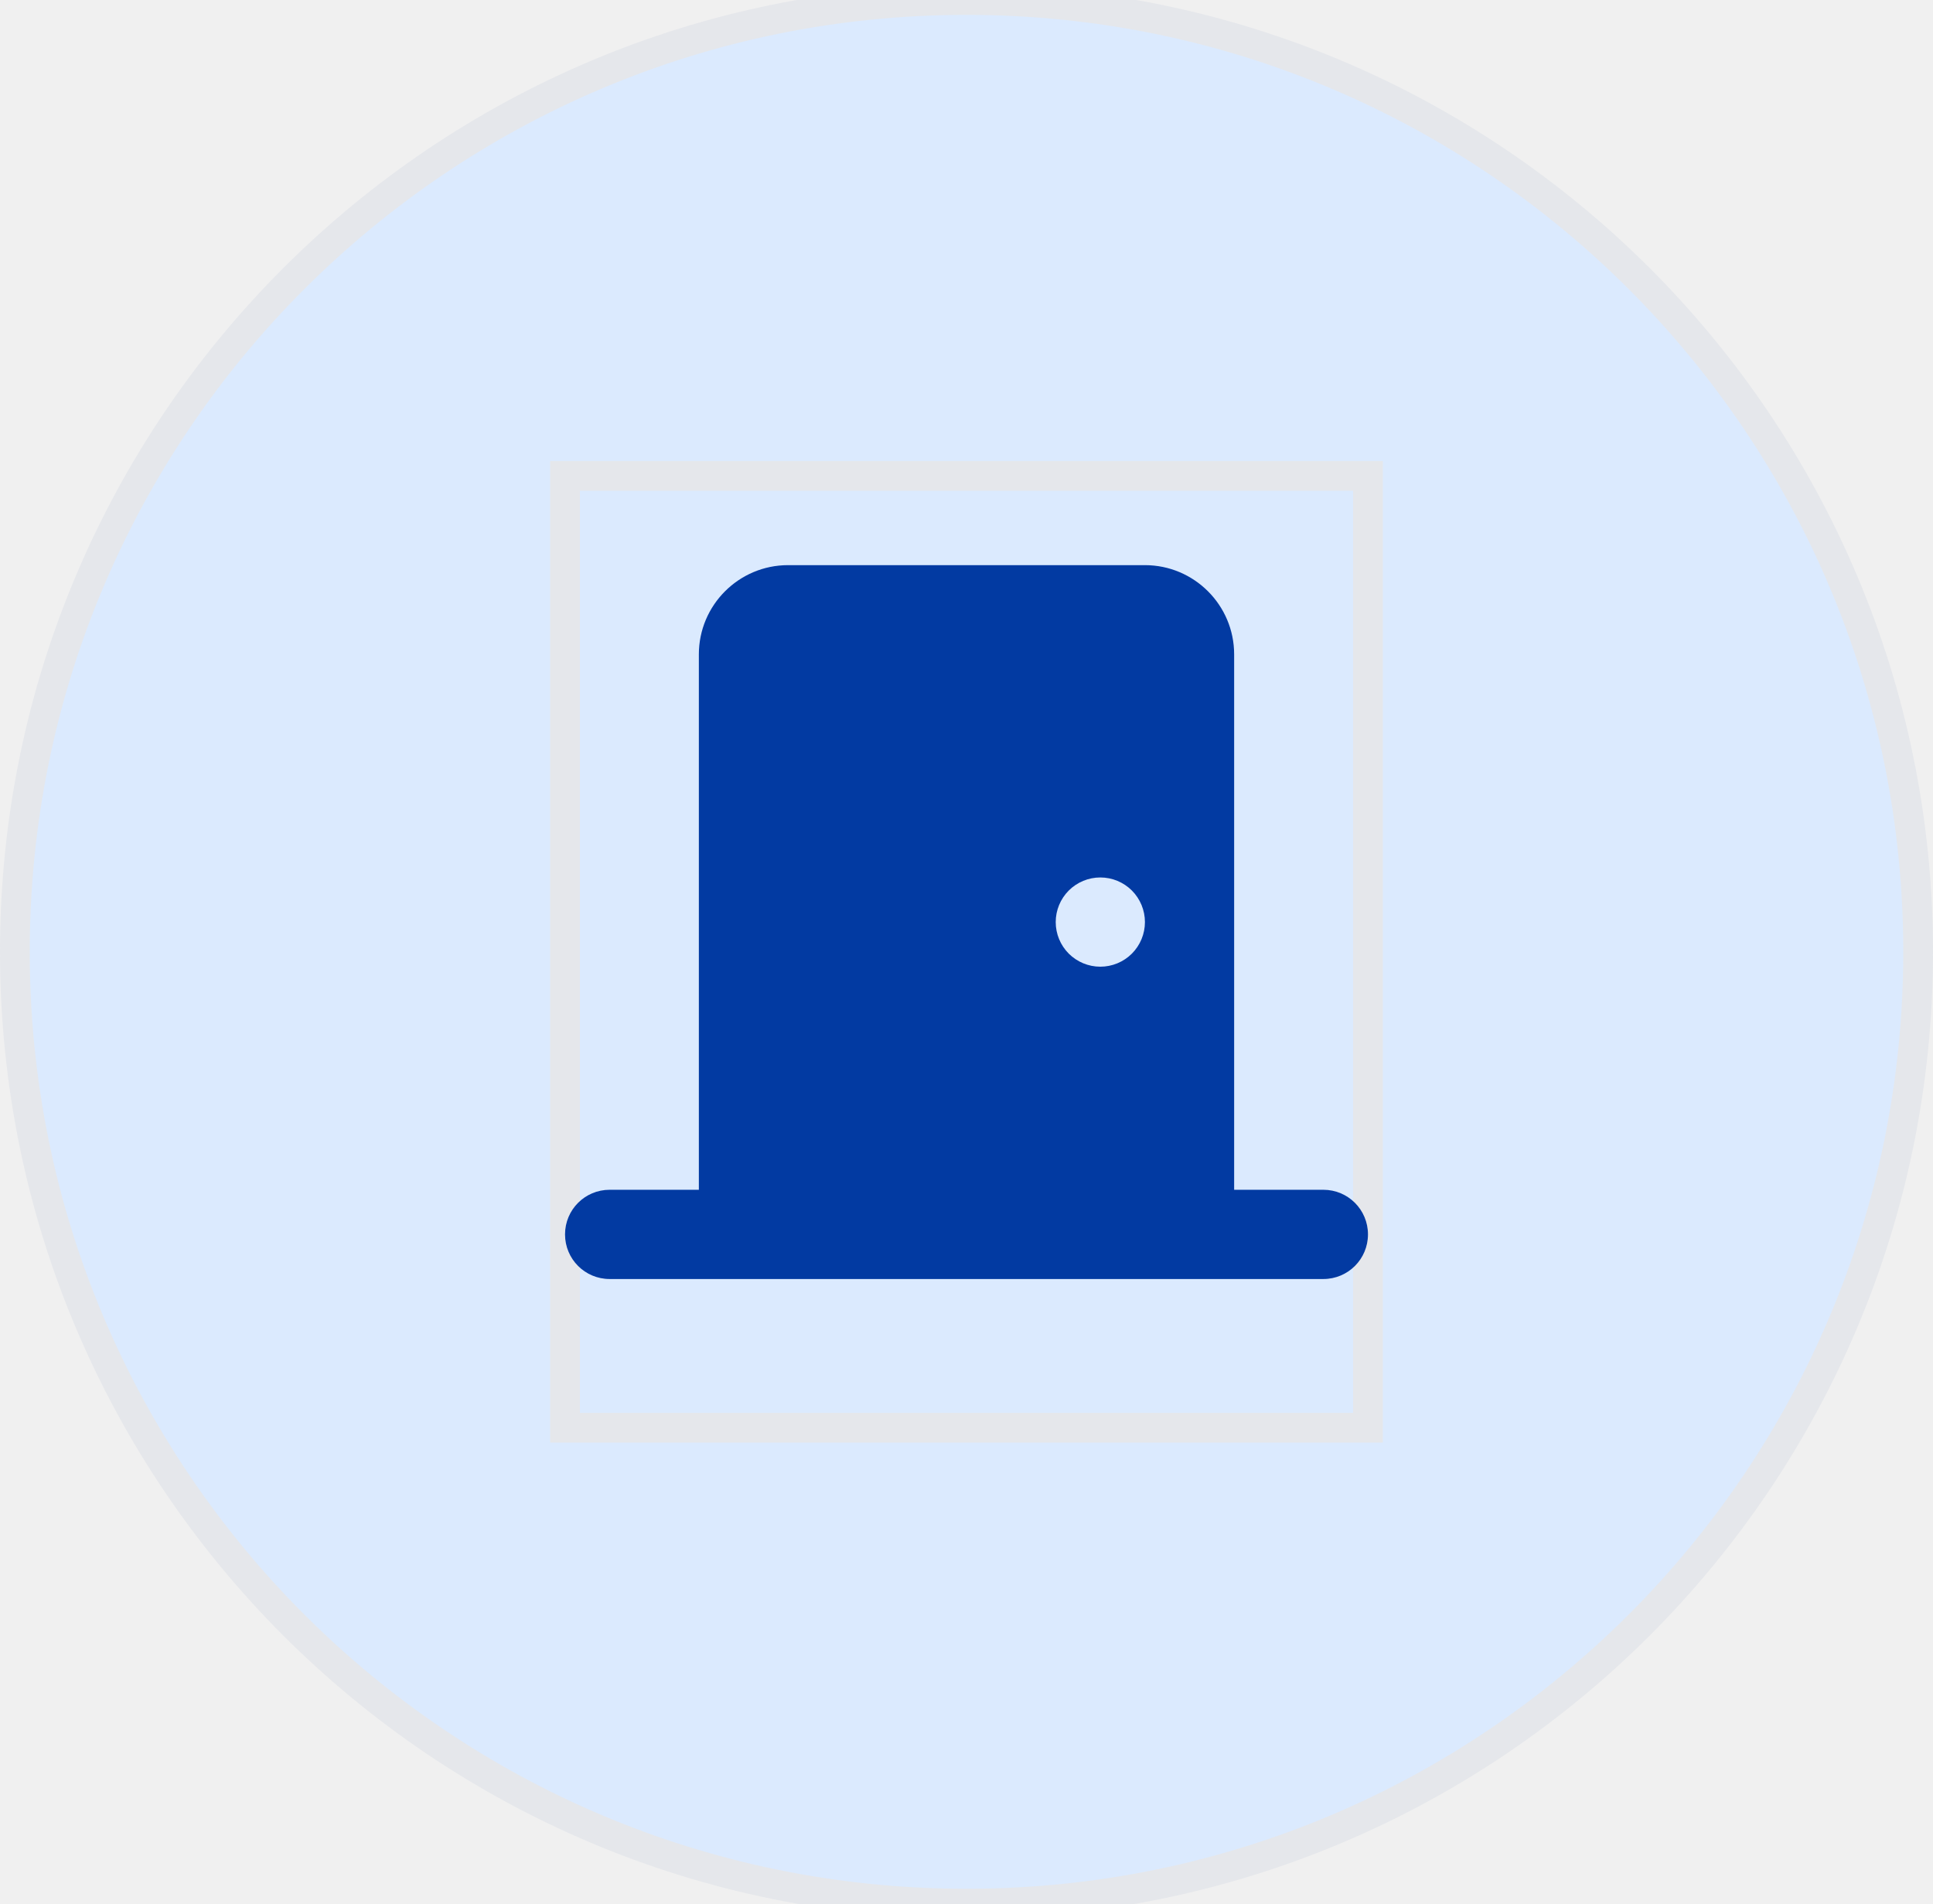
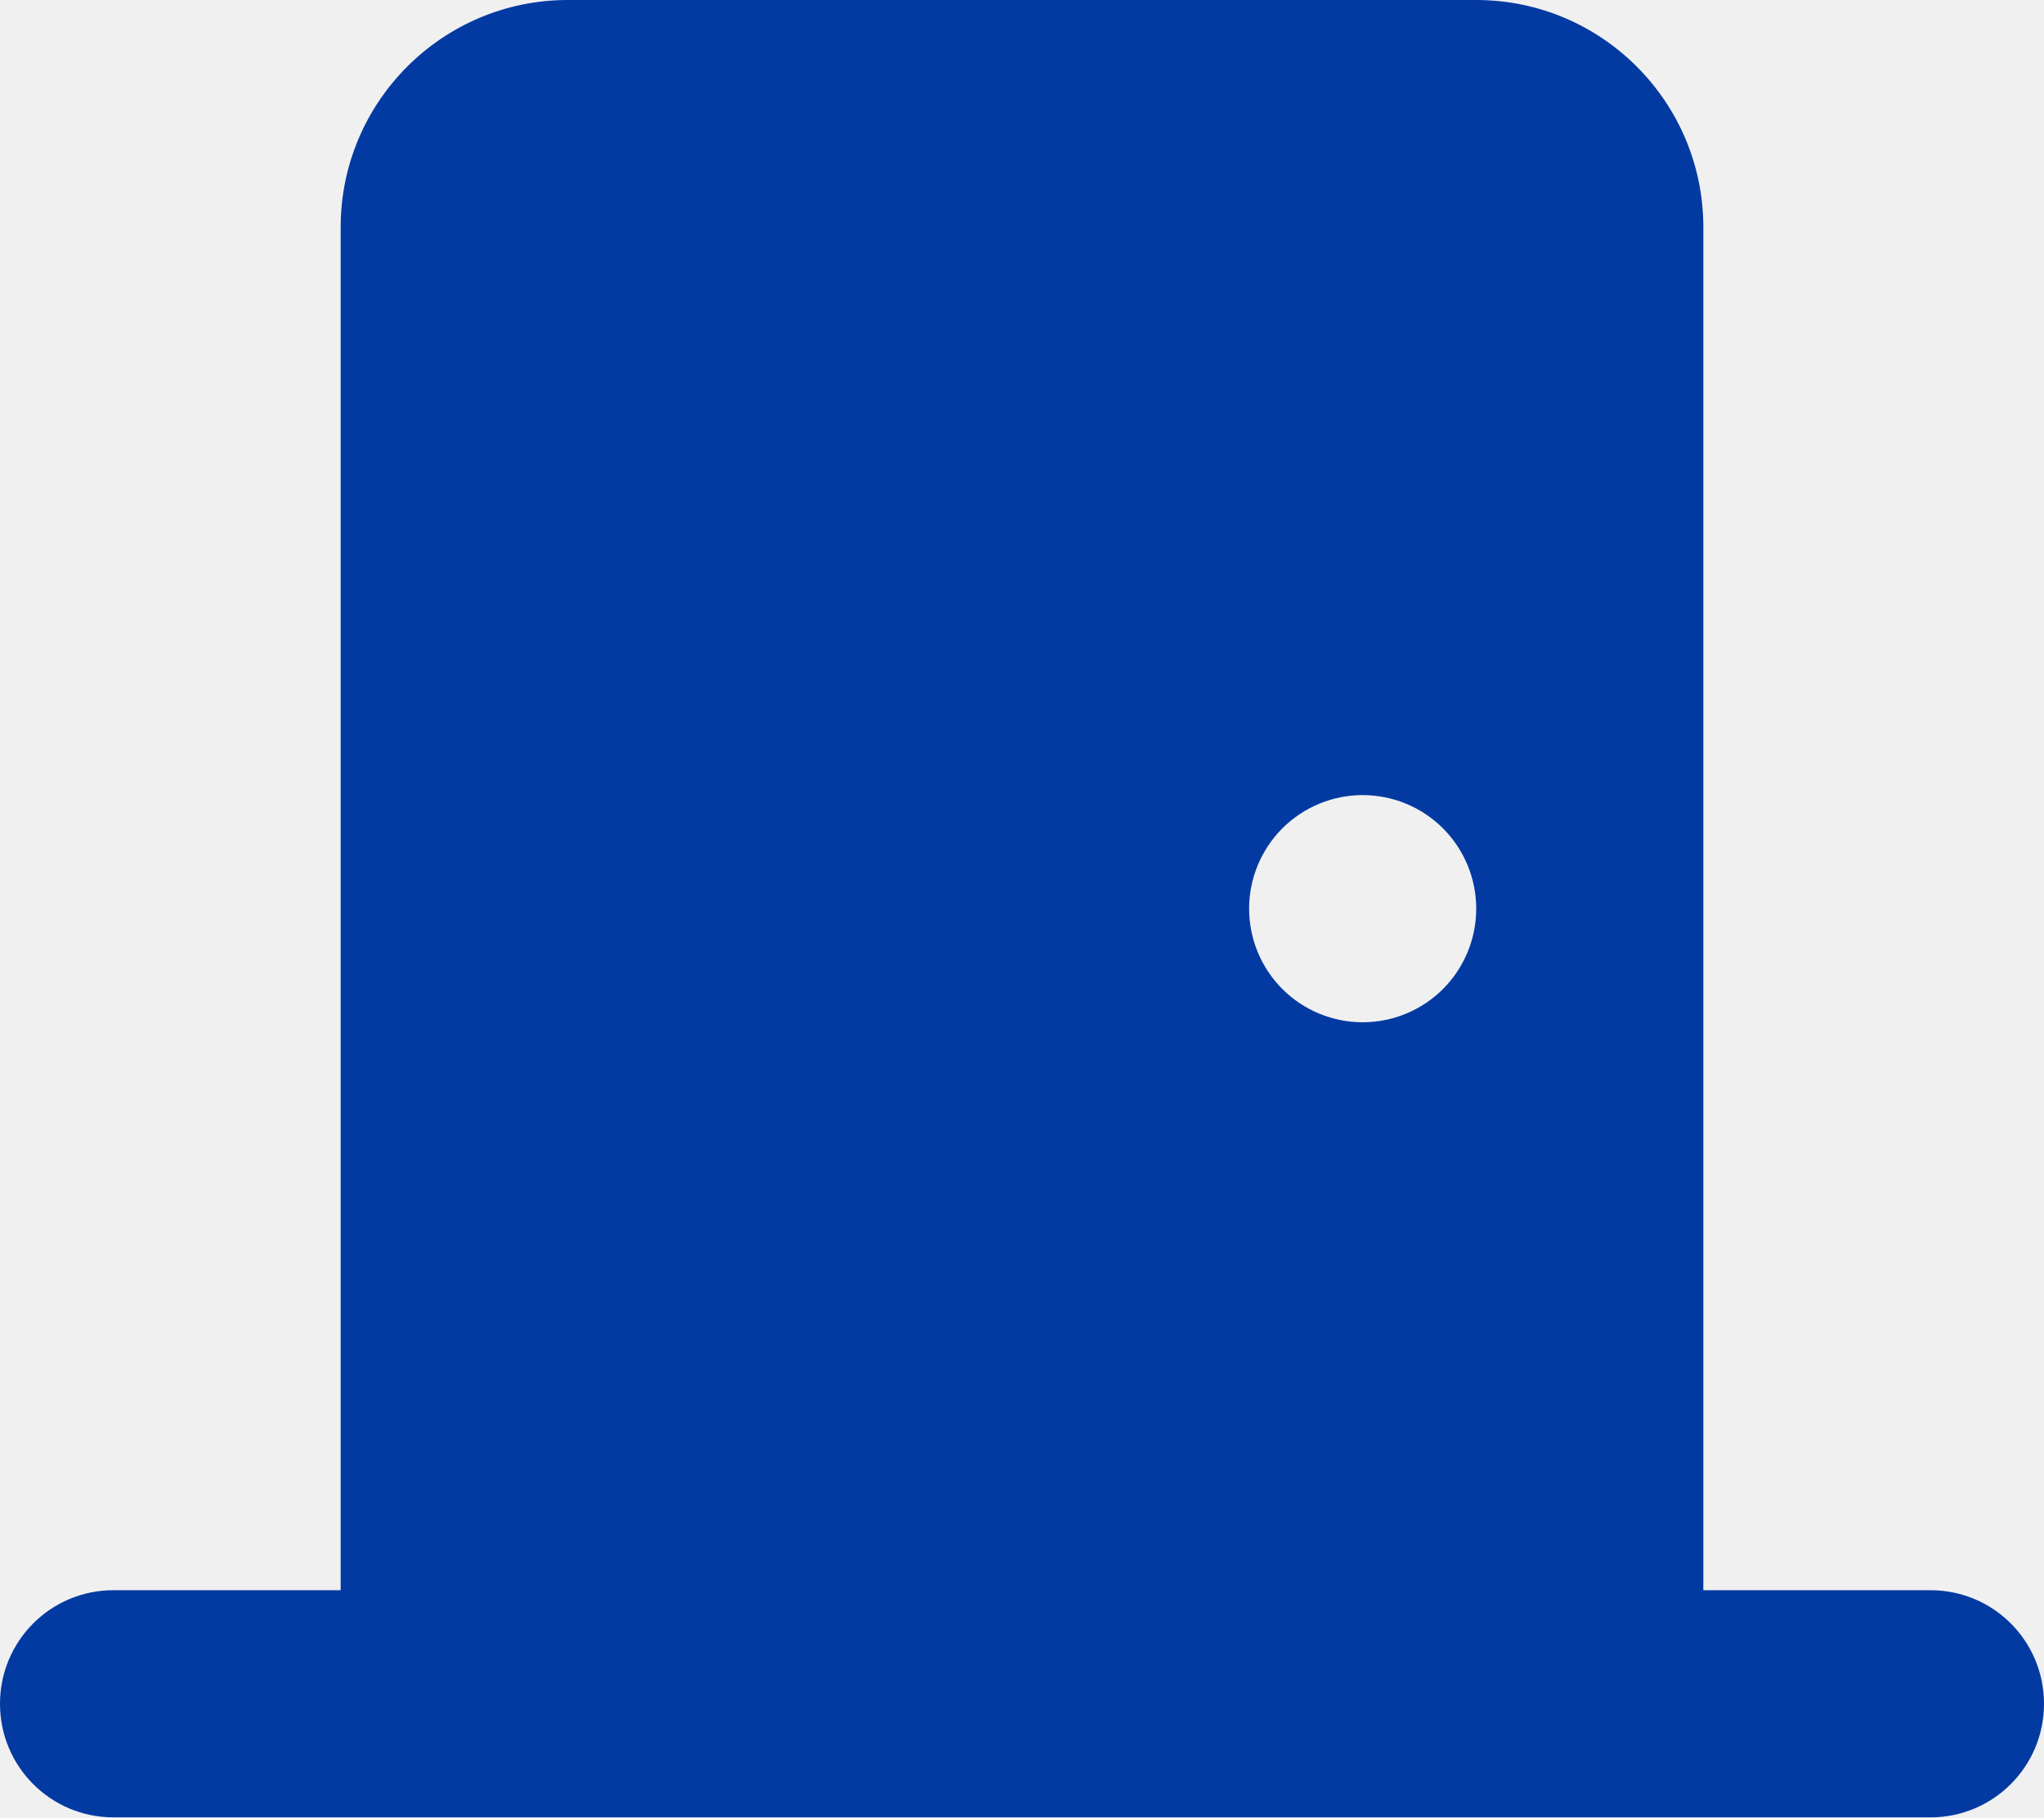
- <svg xmlns="http://www.w3.org/2000/svg" width="65" height="64" viewBox="0 0 65 64" fill="none">
-   <path d="M32.5 0C50.173 0 64.5 14.327 64.5 32C64.5 49.673 50.173 64 32.5 64C14.827 64 0.5 49.673 0.5 32C0.5 14.327 14.827 0 32.5 0Z" fill="#DBEAFE" />
-   <path d="M32.5 0C50.173 0 64.5 14.327 64.5 32C64.5 49.673 50.173 64 32.5 64C14.827 64 0.5 49.673 0.5 32C0.5 14.327 14.827 0 32.5 0Z" stroke="#E5E7EB" />
-   <path d="M46 48H19V16H46V48Z" stroke="#E5E7EB" />
-   <g clip-path="url(#clip0_174_3068)">
-     <path d="M23.5 22C23.5 20.345 24.845 19 26.5 19H38.5C40.155 19 41.5 20.345 41.5 22V40H44.5C45.33 40 46 40.67 46 41.5C46 42.33 45.33 43 44.5 43H39.25H25.75H20.5C19.67 43 19 42.33 19 41.5C19 40.67 19.67 40 20.5 40H23.5V22ZM37 32.5C37.398 32.5 37.779 32.342 38.061 32.061C38.342 31.779 38.5 31.398 38.5 31C38.5 30.602 38.342 30.221 38.061 29.939C37.779 29.658 37.398 29.5 37 29.5C36.602 29.5 36.221 29.658 35.939 29.939C35.658 30.221 35.5 30.602 35.5 31C35.5 31.398 35.658 31.779 35.939 32.061C36.221 32.342 36.602 32.5 37 32.5Z" fill="#023AA2" />
-   </g>
-   <defs>
-     <clipPath id="clip0_174_3068">
-       <path d="M19 19H46V43H19V19Z" fill="white" />
-     </clipPath>
-   </defs>
+ <svg xmlns="http://www.w3.org/2000/svg" width="27" height="24" viewBox="0 0 27 24" fill="none">
+   <path d="M4.5 3C4.5 1.345 5.845 0 7.5 0H19.5C21.155 0 22.5 1.345 22.5 3V21H25.5C26.33 21 27 21.67 27 22.5C27 23.33 26.33 24 25.5 24H20.25H6.75H1.5C0.67 24 0 23.33 0 22.5C0 21.67 0.67 21 1.5 21H4.5V3ZM18 13.5C18.398 13.5 18.779 13.342 19.061 13.061C19.342 12.779 19.5 12.398 19.5 12C19.5 11.602 19.342 11.221 19.061 10.939C18.779 10.658 18.398 10.5 18 10.5C17.602 10.5 17.221 10.658 16.939 10.939C16.658 11.221 16.5 11.602 16.5 12C16.5 12.398 16.658 12.779 16.939 13.061C17.221 13.342 17.602 13.5 18 13.5Z" fill="#023AA2" />
</svg>
